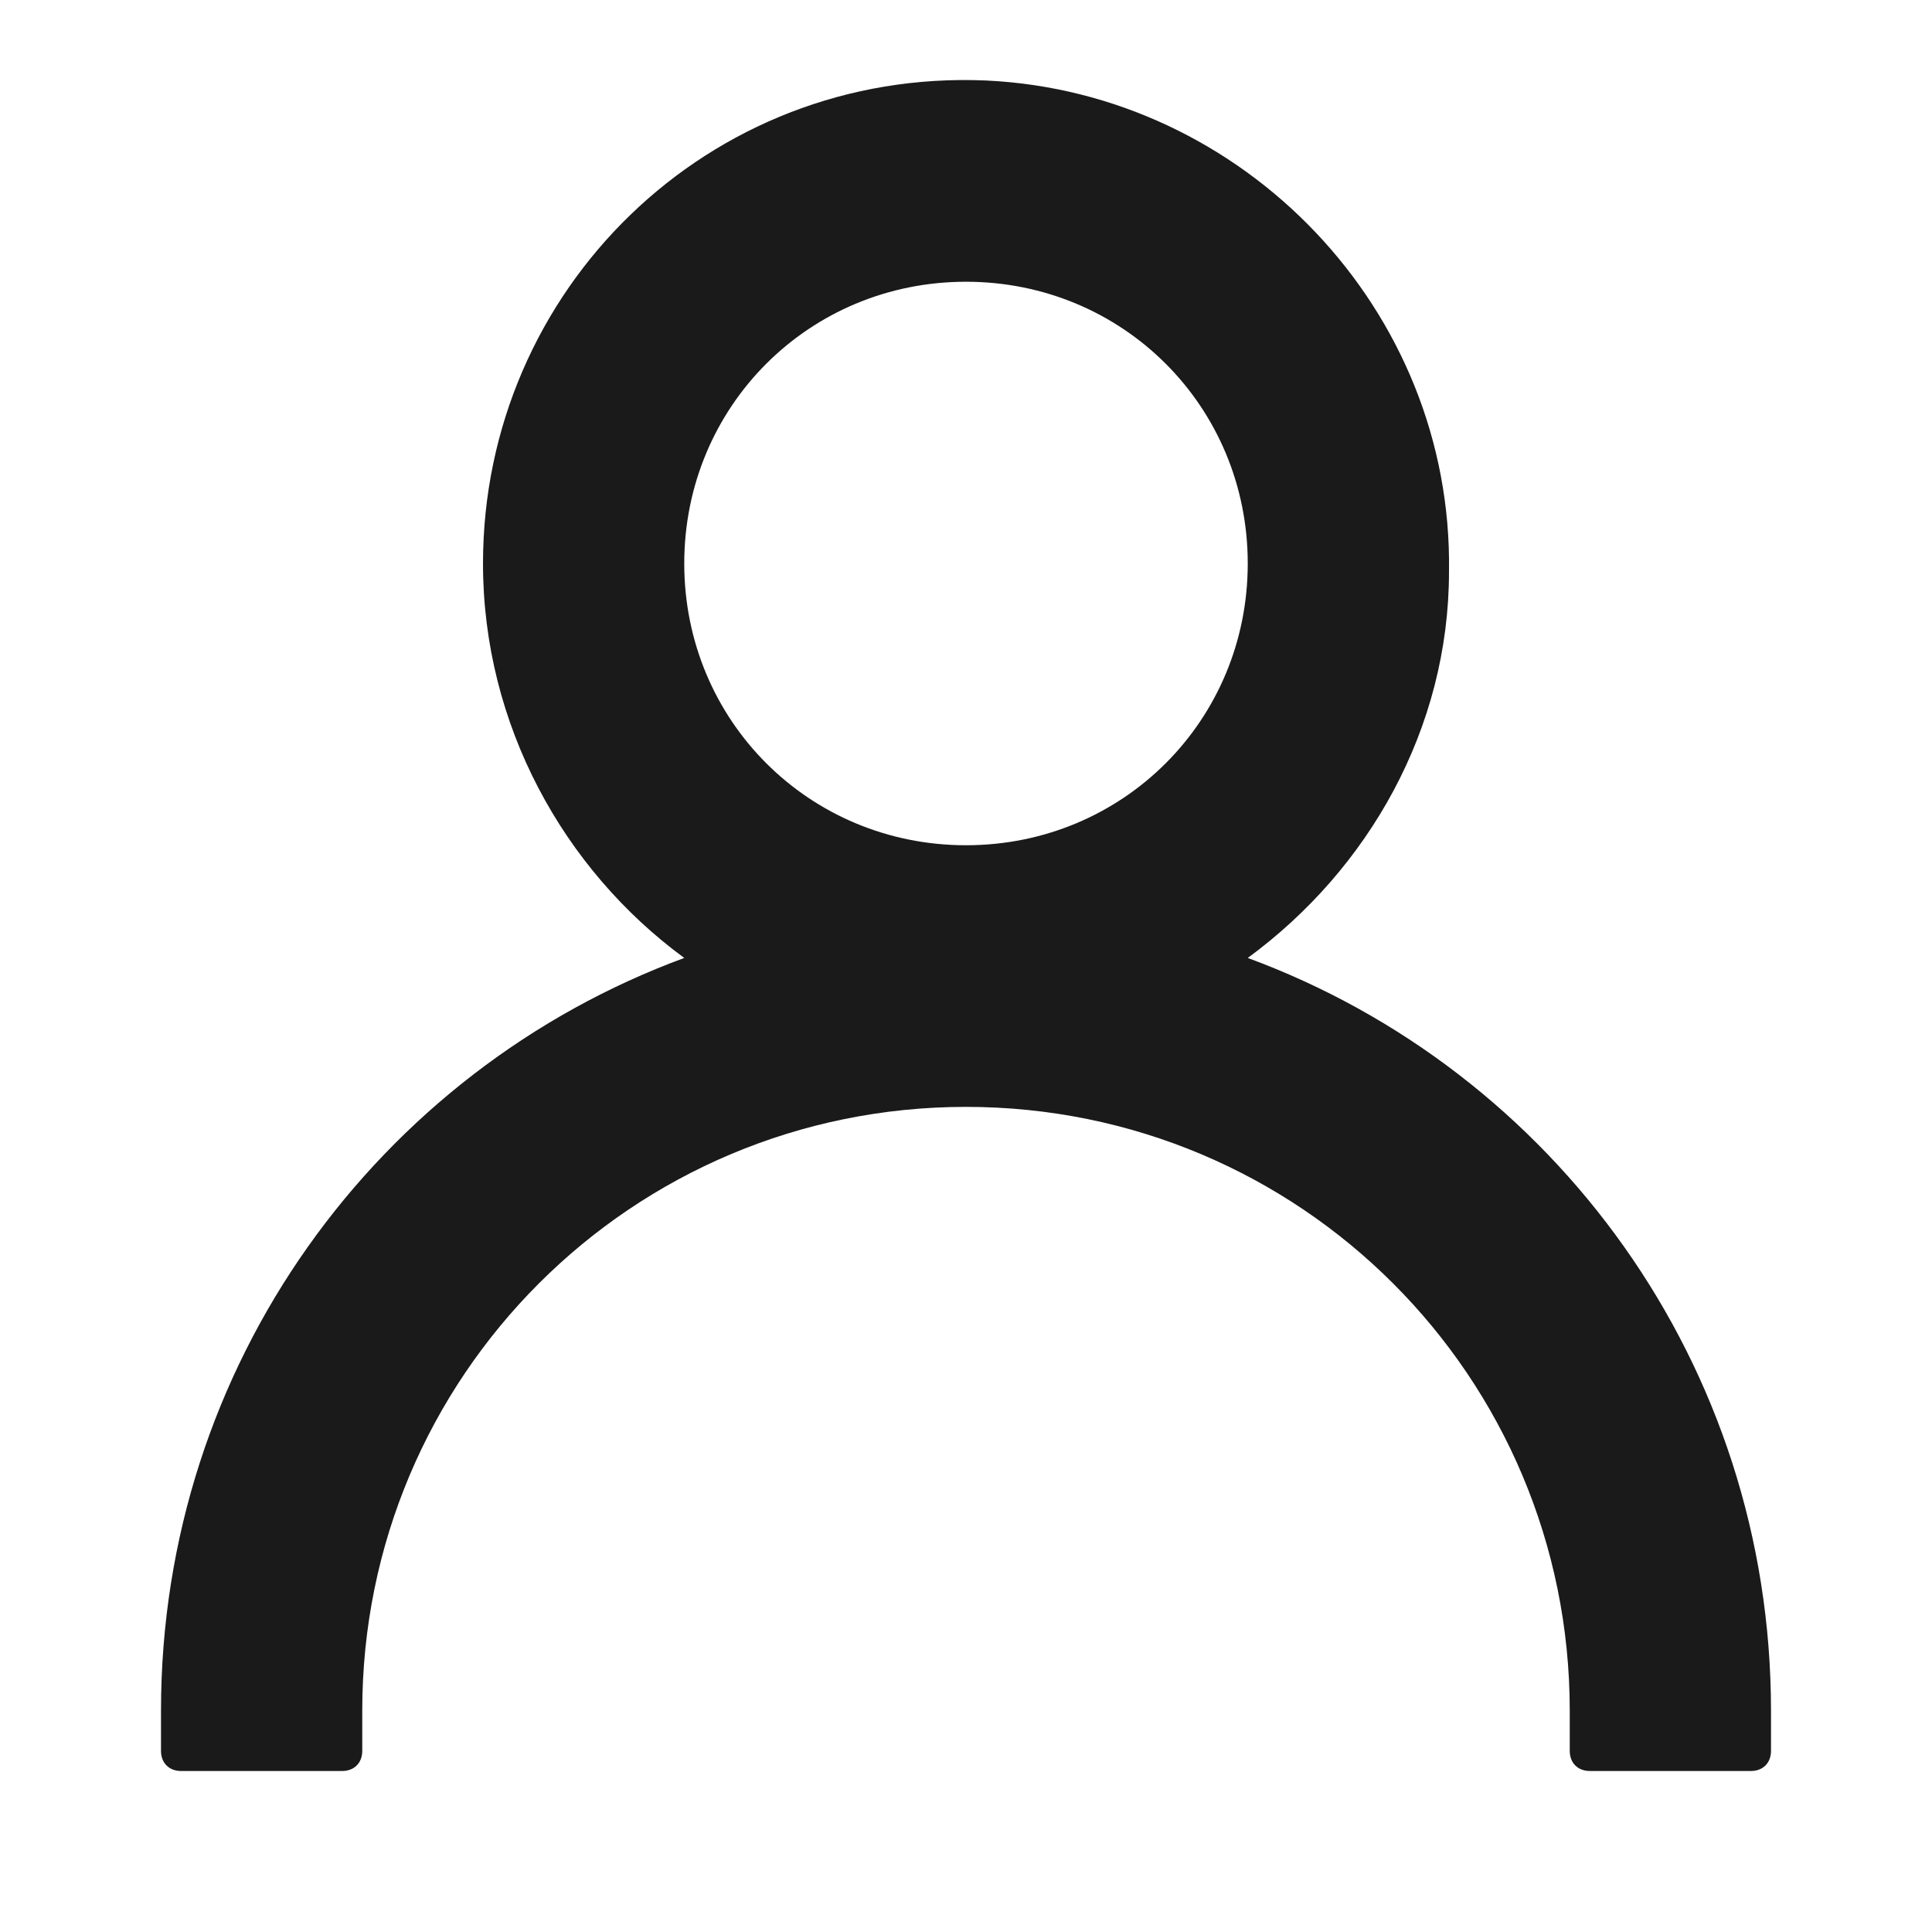
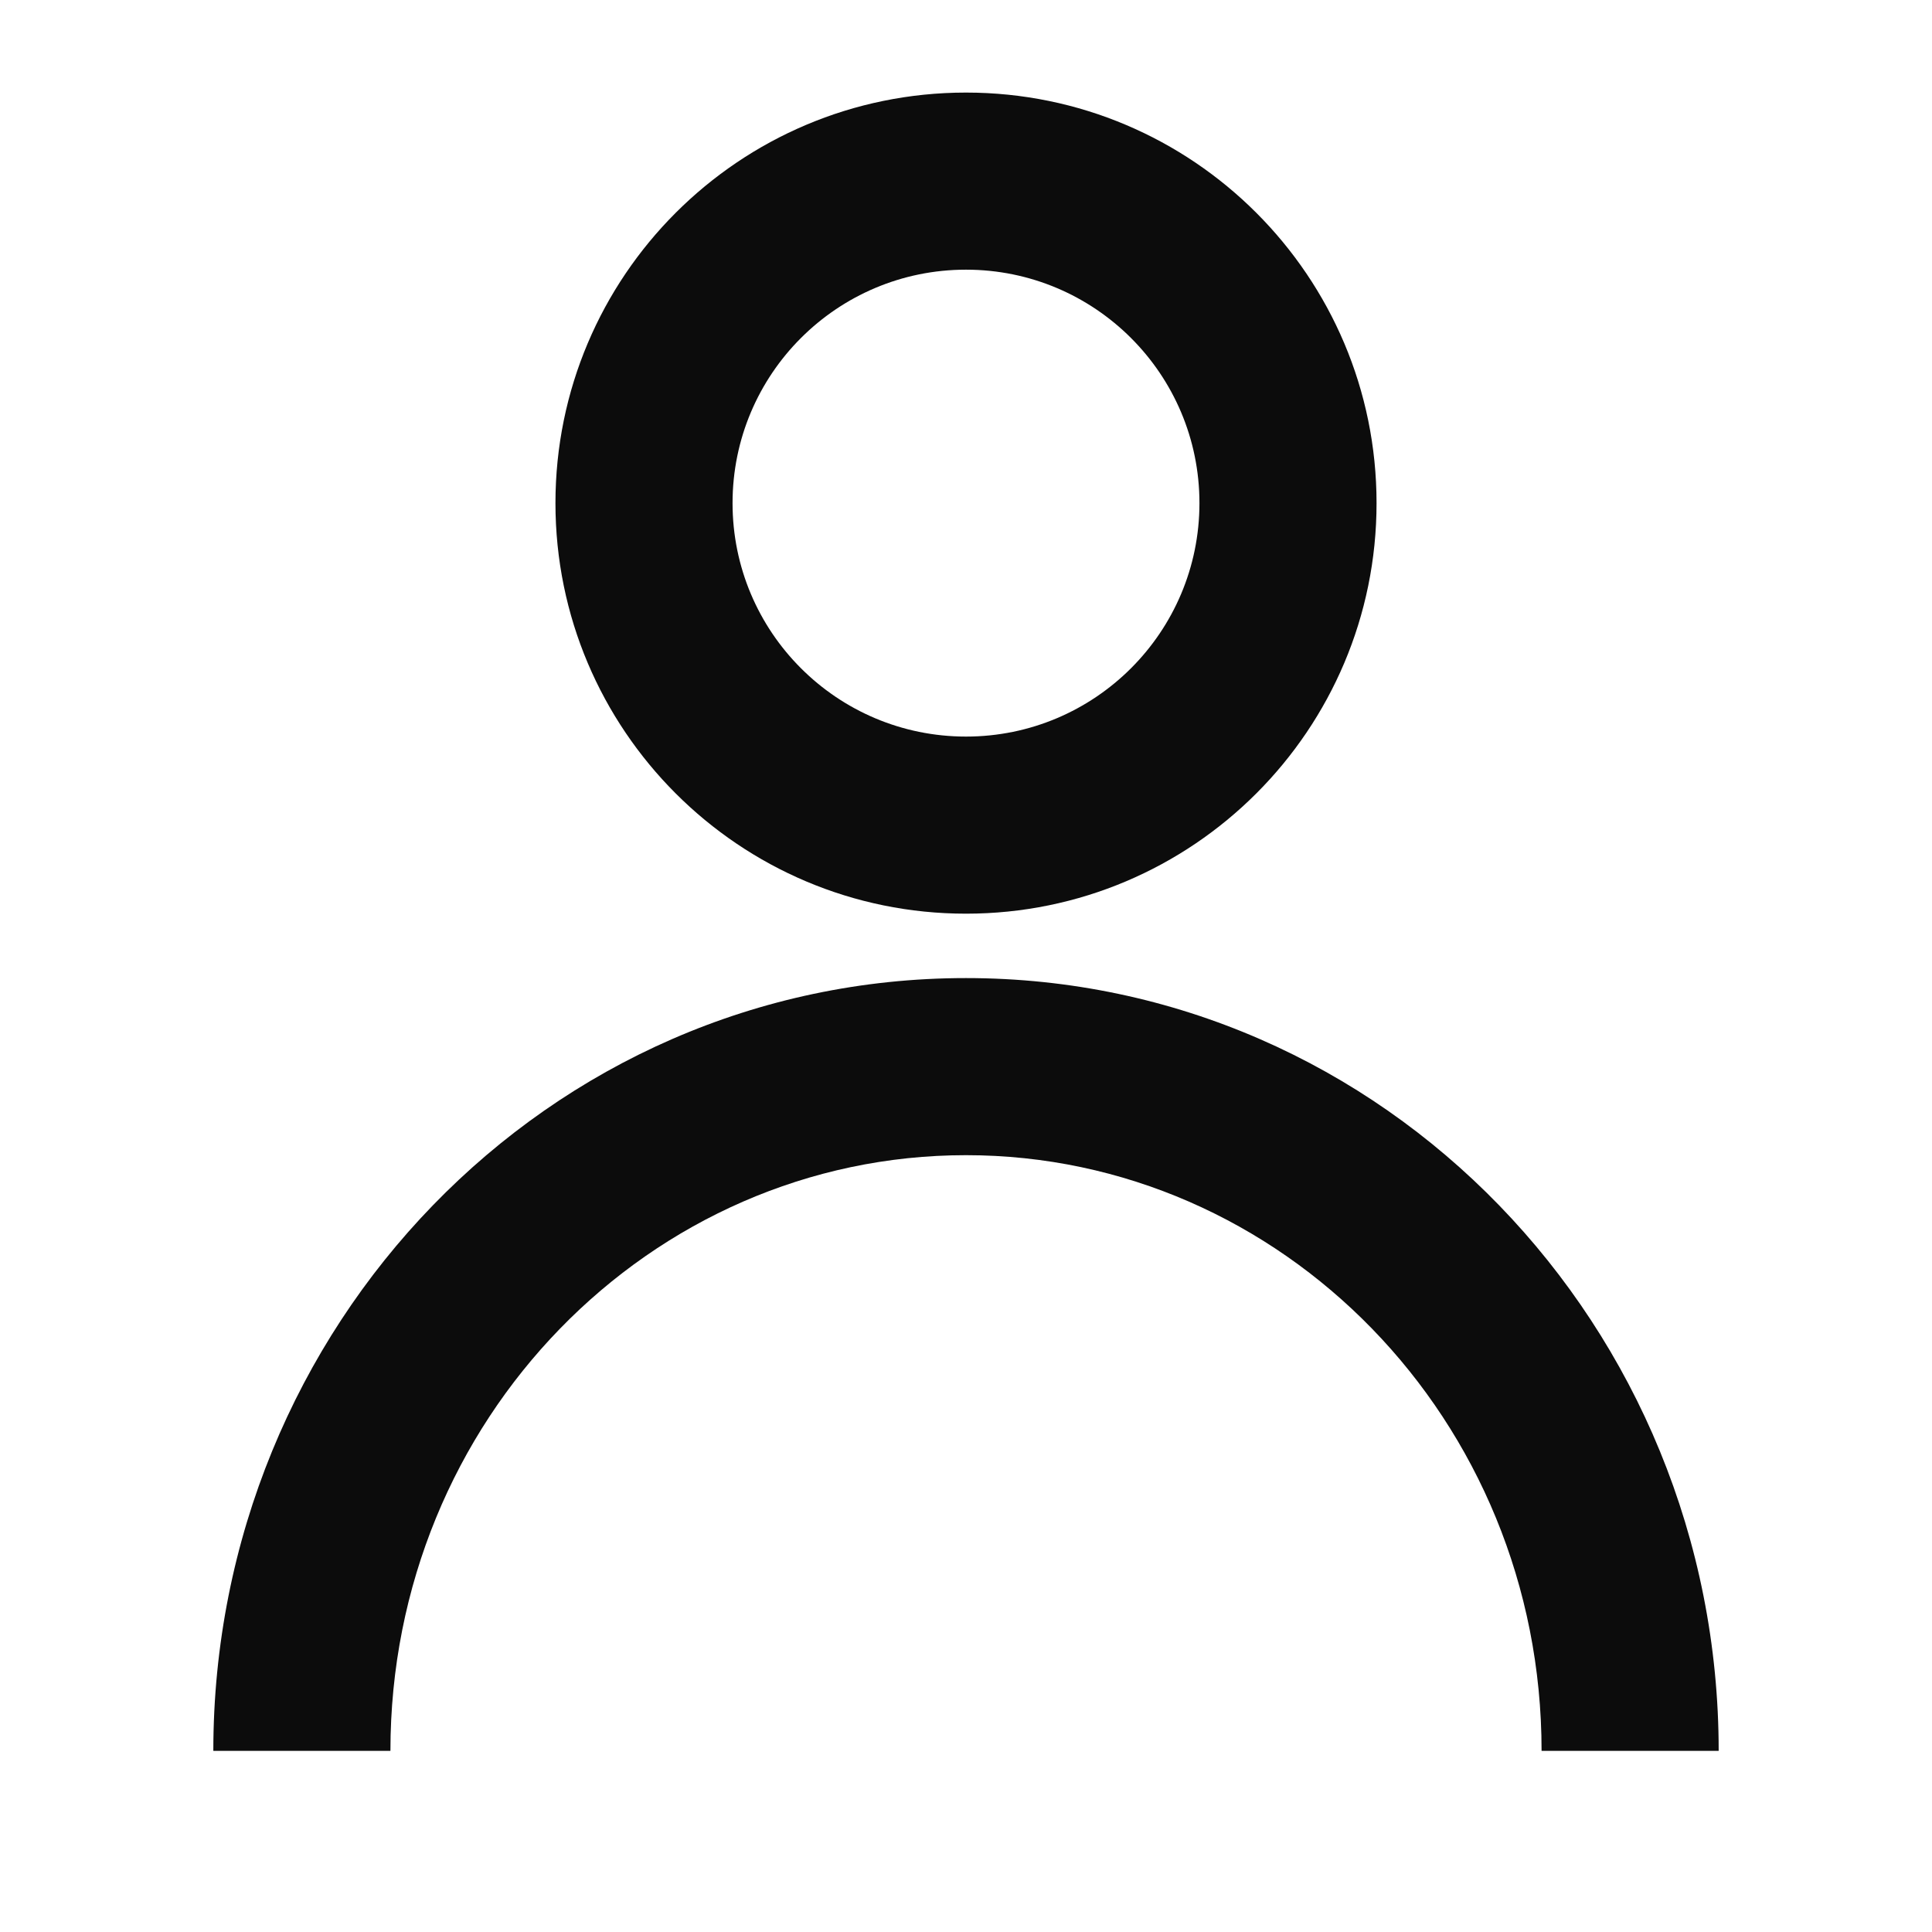
- <svg xmlns="http://www.w3.org/2000/svg" width="24" height="24" fill="none">
-   <path d="M15.5 11.9C17 10.8 18 9.05 18 7.1c.05-3.25-2.55-5.95-5.75-6.1C8.8.85 6 3.6 6 7c0 2 1 3.8 2.5 4.9C4.7 13.3 2 16.95 2 21.25v.5c0 .15.1.25.25.25h2c.15 0 .25-.1.25-.25v-.5c0-4.15 3.35-7.5 7.5-7.5s7.5 3.35 7.5 7.5v.5c0 .15.1.25.25.25h2c.15 0 .25-.1.25-.25v-.5c0-4.3-2.7-7.95-6.5-9.35ZM12 10.5c-1.95 0-3.5-1.55-3.5-3.5s1.55-3.5 3.5-3.5 3.5 1.55 3.5 3.5-1.55 3.5-3.5 3.5Z" fill="#1A1A1A" />
+ <svg xmlns="http://www.w3.org/2000/svg" width="24" height="24" viewBox="0 0 24 24" fill="none">
+   <path fill-rule="evenodd" clip-rule="evenodd" d="M12 14.35C8.082 14.35 4.85 17.632 4.85 21.75H2.65C2.65 16.479 6.805 12.15 12 12.15C17.195 12.15 21.35 16.479 21.35 21.75H19.15C19.15 17.632 15.918 14.35 12 14.35Z" fill="#0C0C0C" />
+   <path fill-rule="evenodd" clip-rule="evenodd" d="M12 3.35C10.398 3.35 9.1 4.648 9.1 6.25C9.1 7.852 10.398 9.15 12 9.15C13.601 9.15 14.9 7.852 14.9 6.25C14.9 4.648 13.601 3.35 12 3.35ZM6.9 6.25C6.9 3.433 9.183 1.15 12 1.15C14.817 1.15 17.1 3.433 17.1 6.25C17.1 9.067 14.817 11.35 12 11.35C9.183 11.35 6.9 9.067 6.9 6.25Z" fill="#0C0C0C" />
</svg>
